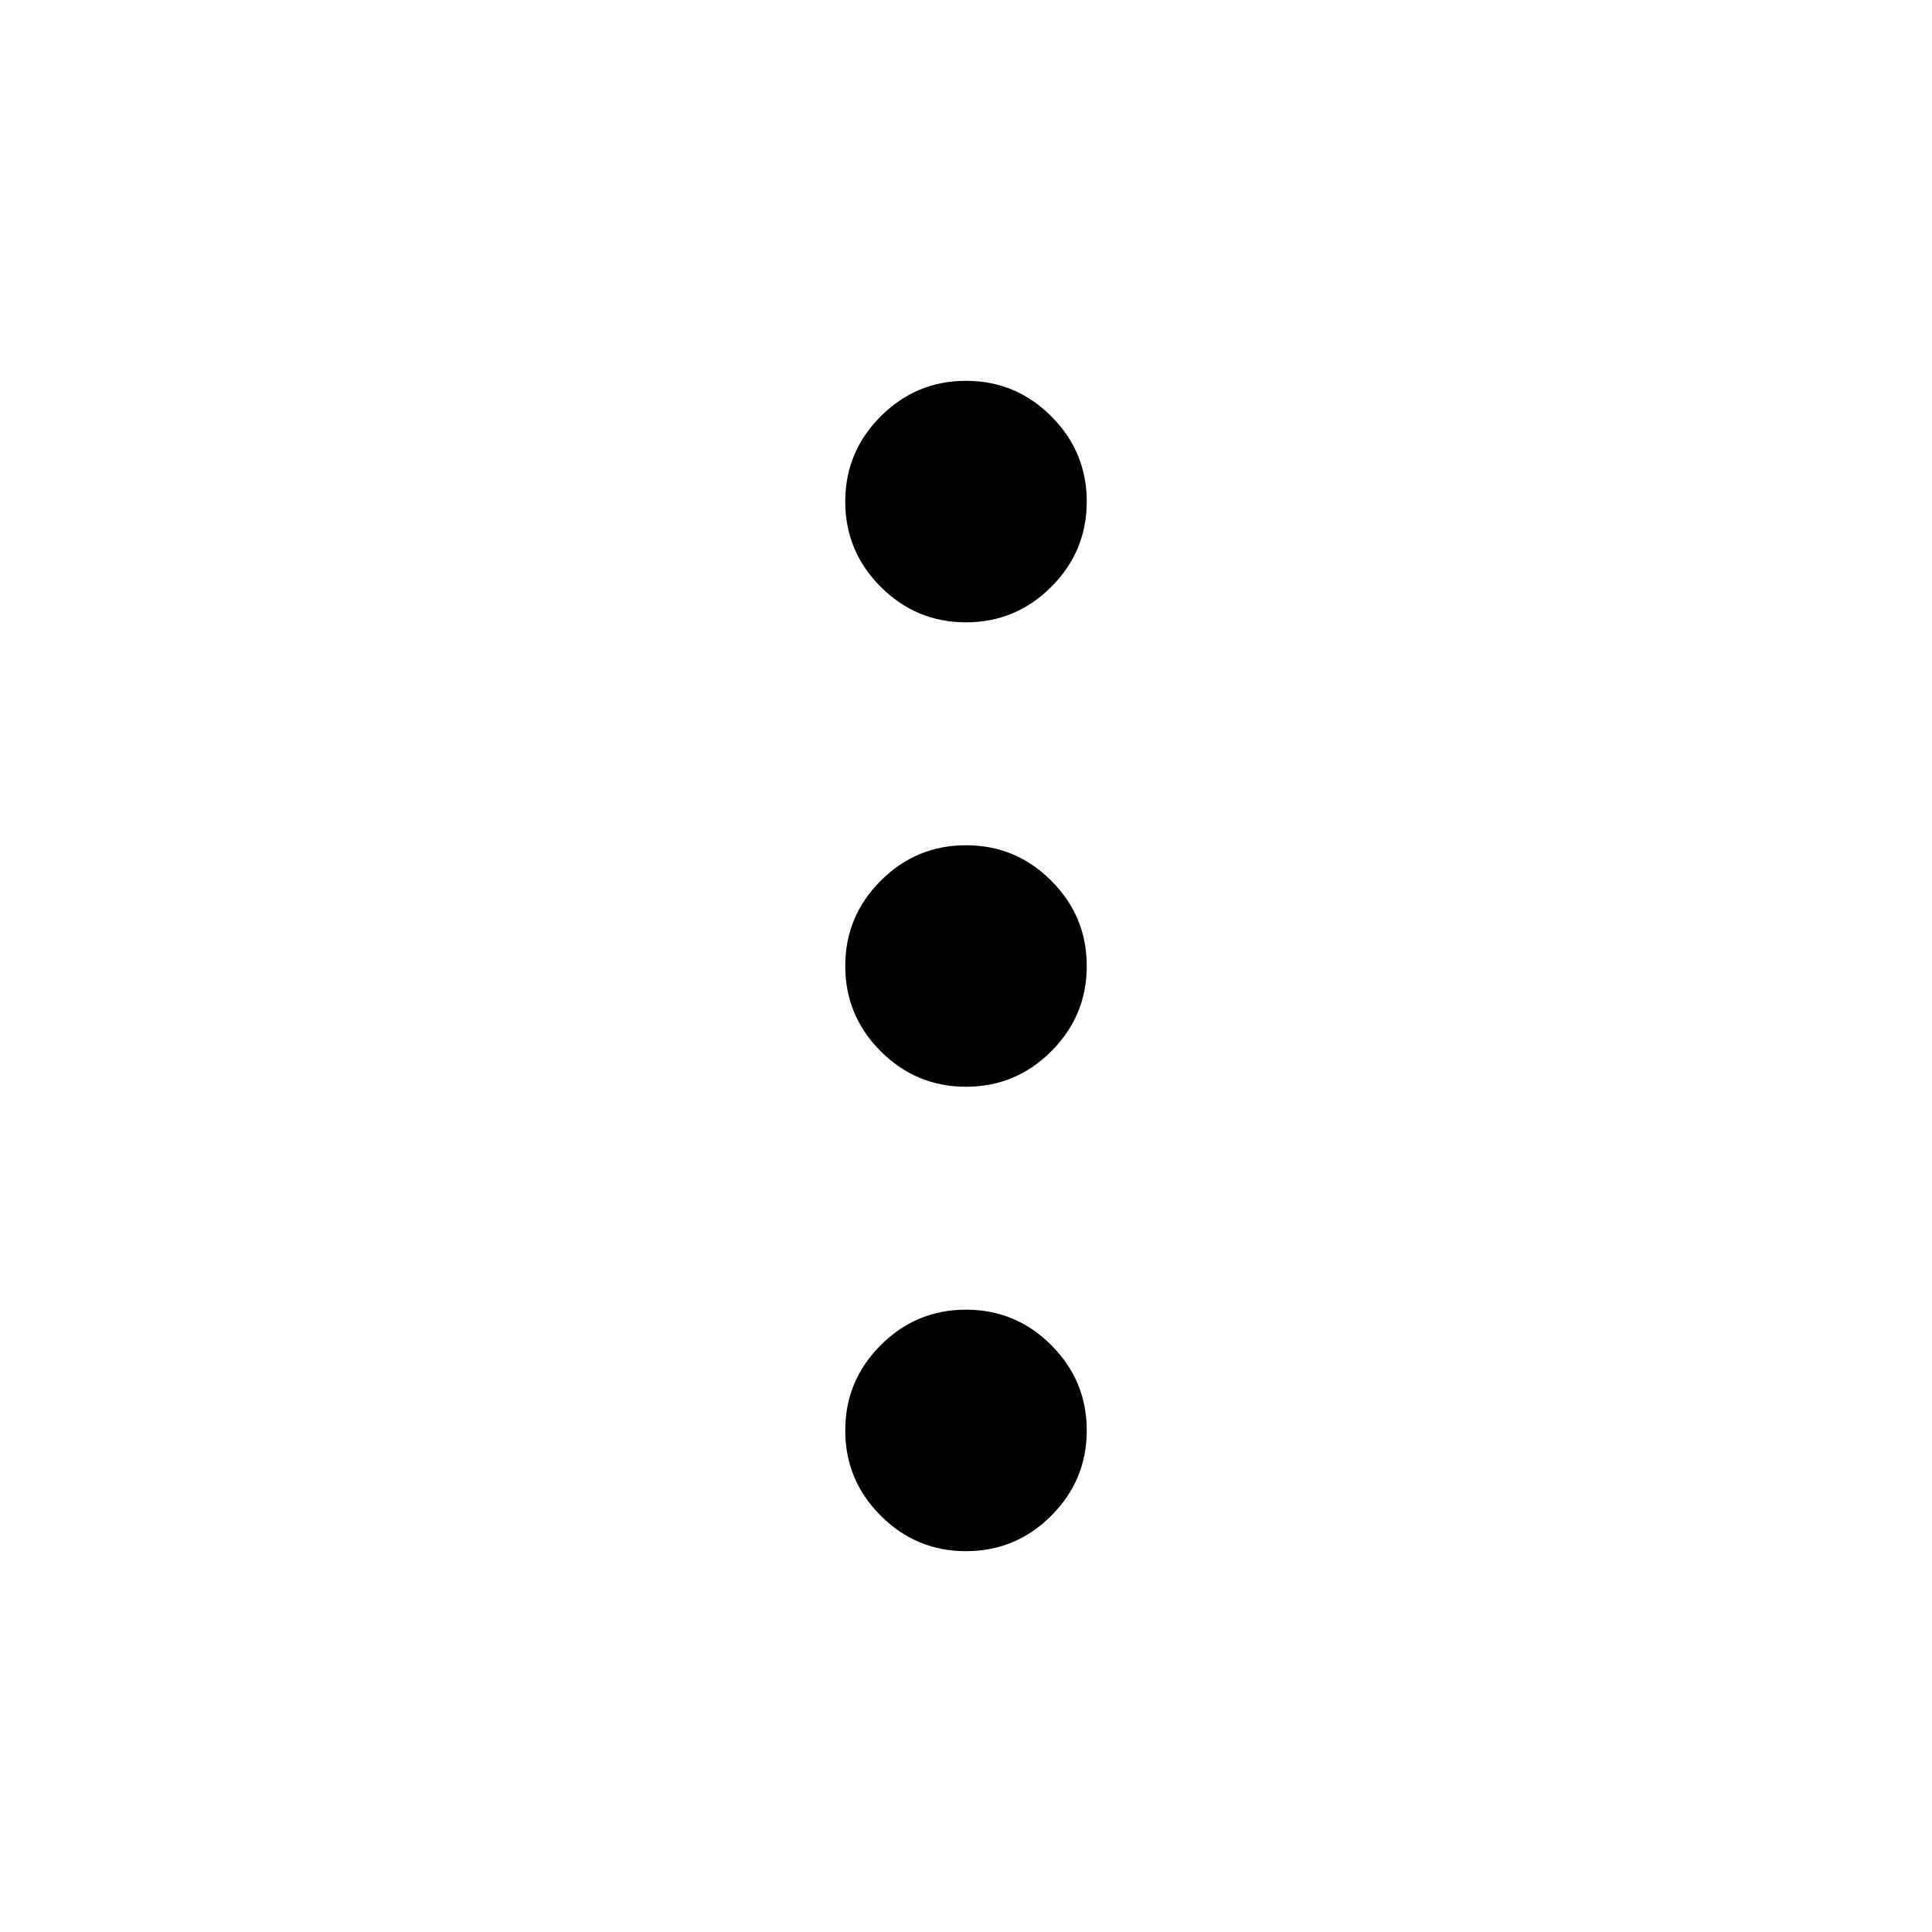
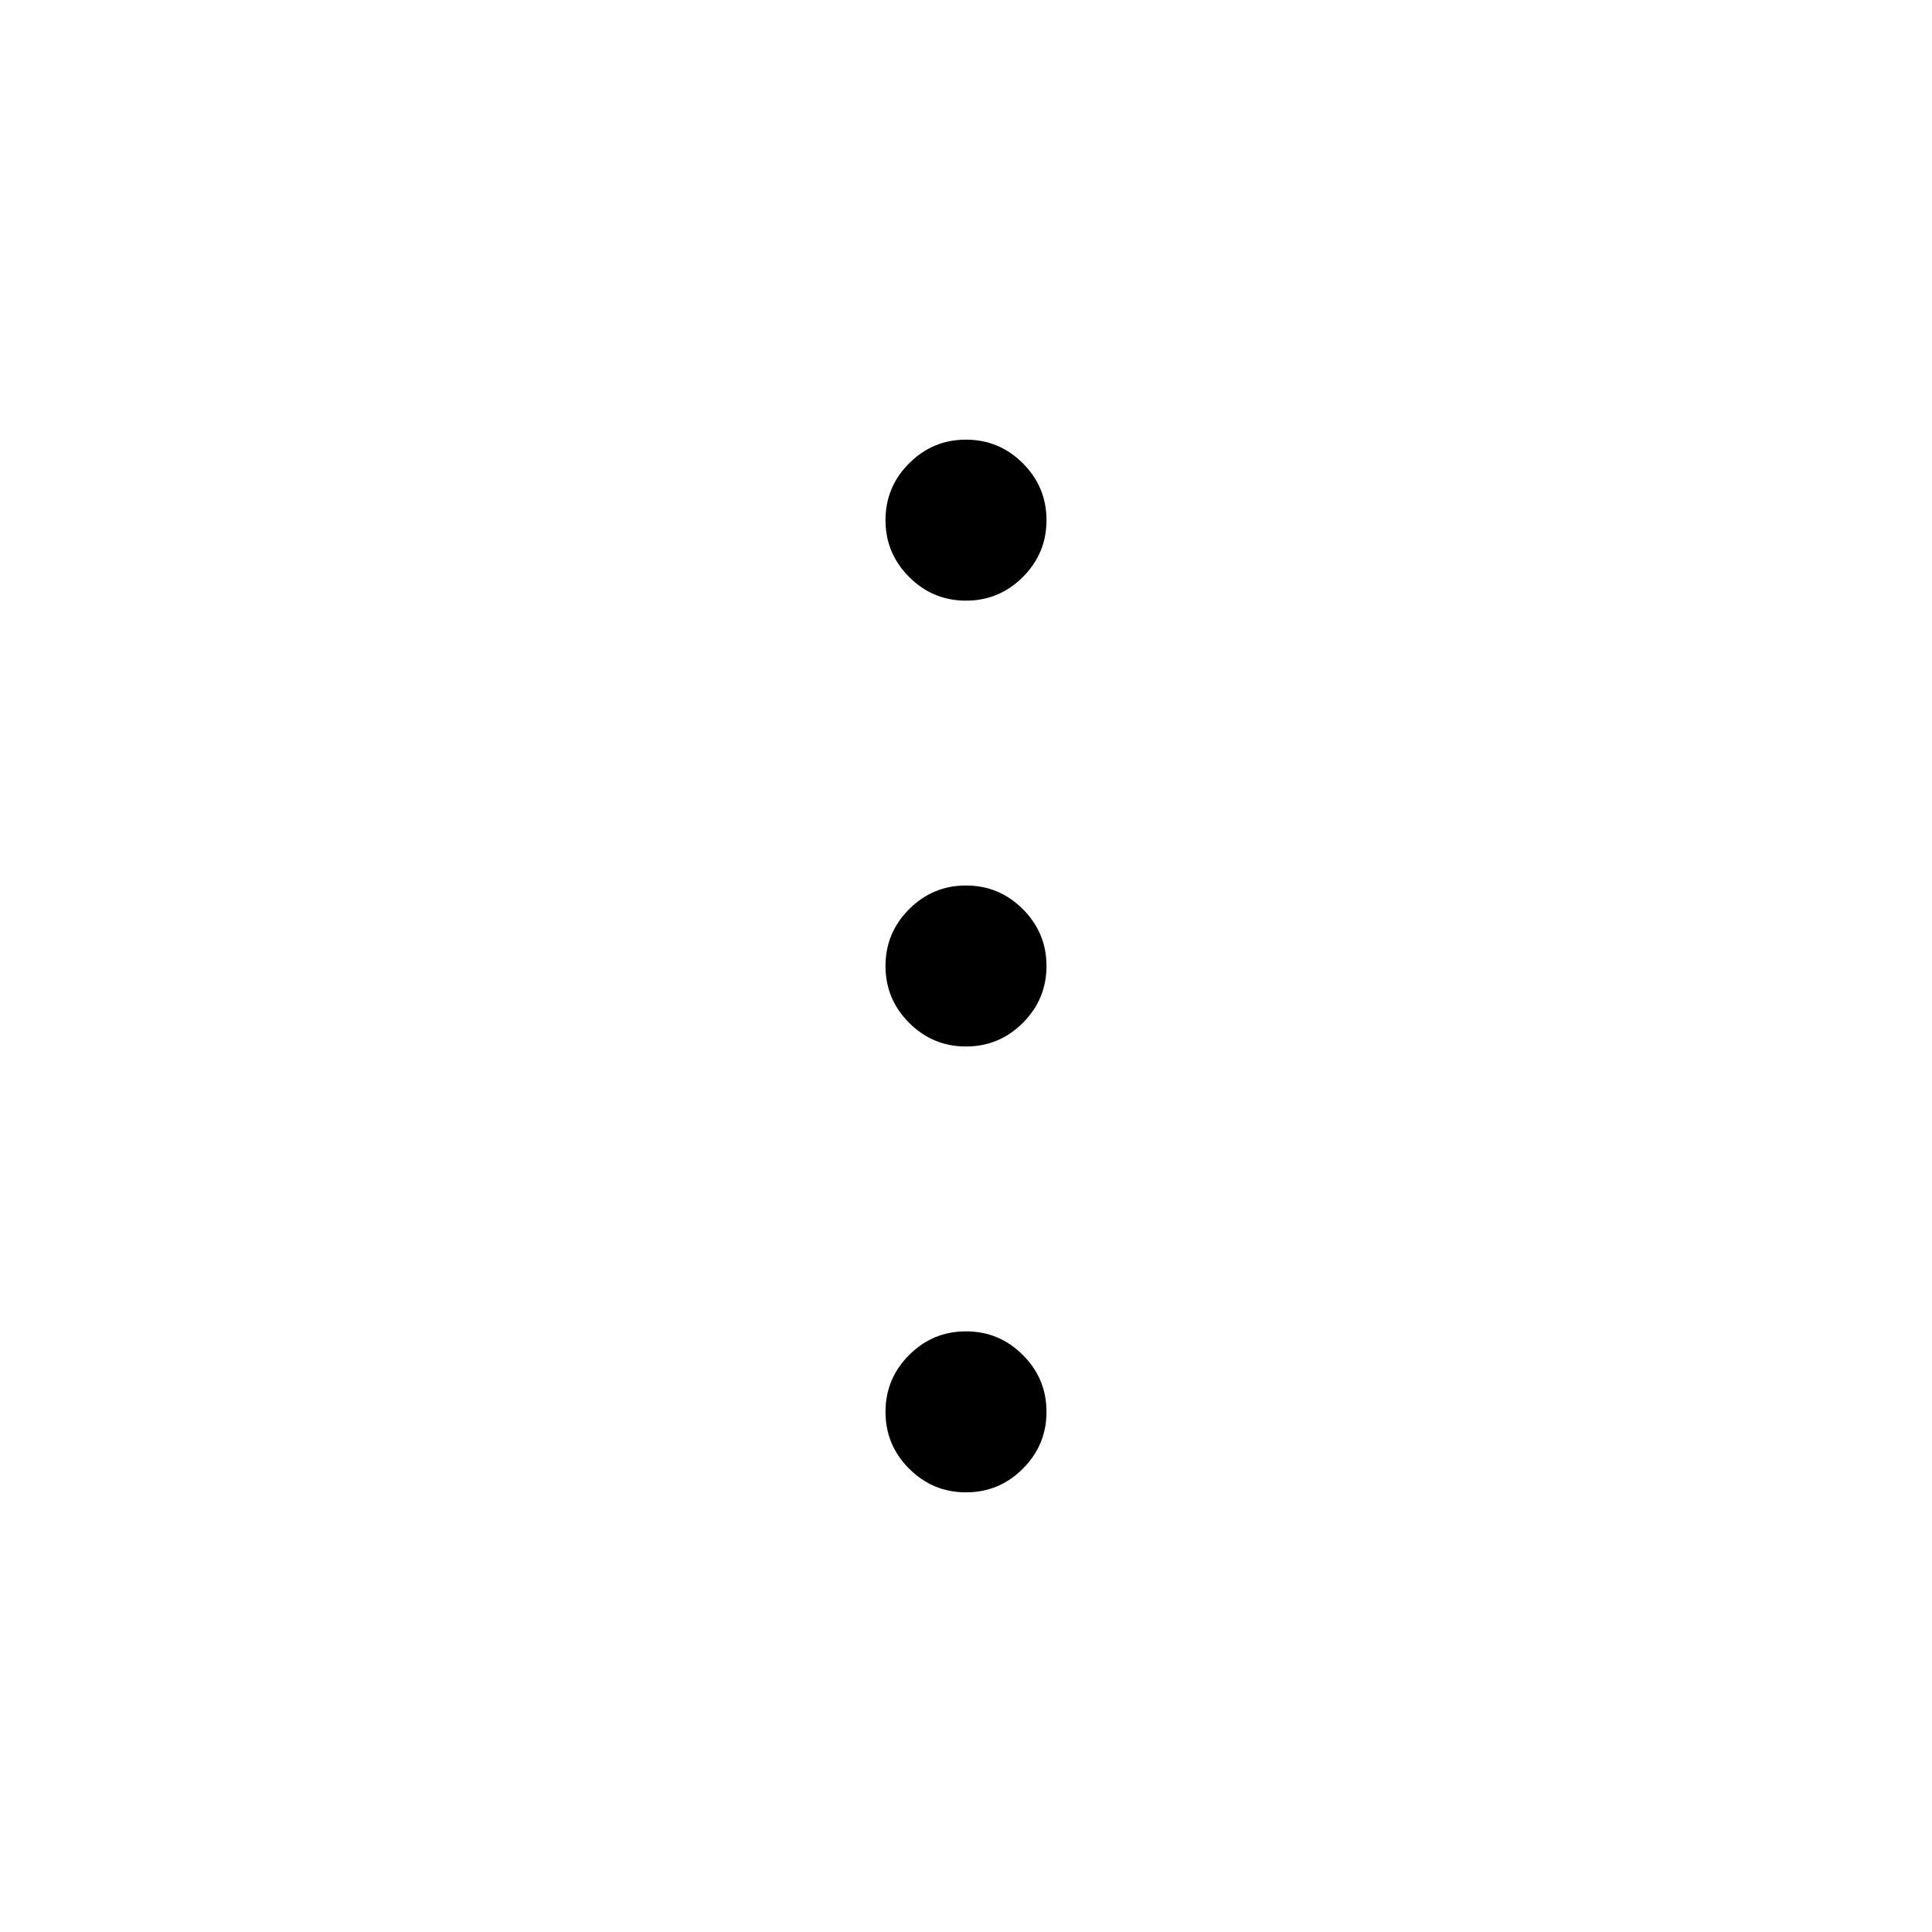
<svg xmlns="http://www.w3.org/2000/svg" height="24" viewBox="0 -960 960 960" width="24">
-   <path d="M480-189.23q-24.75 0-42.37-17.63Q420-224.48 420-249.23q0-24.75 17.63-42.38 17.62-17.62 42.37-17.62 24.75 0 42.37 17.62Q540-273.98 540-249.23q0 24.75-17.63 42.37-17.62 17.63-42.37 17.63ZM480-420q-24.75 0-42.37-17.63Q420-455.25 420-480q0-24.75 17.63-42.37Q455.25-540 480-540q24.75 0 42.37 17.63Q540-504.75 540-480q0 24.75-17.63 42.37Q504.75-420 480-420Zm0-230.77q-24.75 0-42.37-17.62Q420-686.02 420-710.77q0-24.75 17.63-42.37 17.62-17.63 42.37-17.63 24.75 0 42.37 17.63Q540-735.52 540-710.77q0 24.75-17.63 42.38-17.62 17.62-42.37 17.62Z" />
+   <path d="M480-218.46q-16.5 0-28.25-11.75T440-258.46q0-16.5 11.75-28.25T480-298.46q16.5 0 28.25 11.75T520-258.46q0 16.5-11.75 28.25T480-218.46ZM480-440q-16.5 0-28.25-11.75T440-480q0-16.5 11.75-28.25T480-520q16.5 0 28.25 11.75T520-480q0 16.5-11.75 28.25T480-440Zm0-221.54q-16.5 0-28.25-11.75T440-701.54q0-16.5 11.75-28.25T480-741.54q16.5 0 28.25 11.75T520-701.54q0 16.5-11.75 28.25T480-661.54Z" />
</svg>
